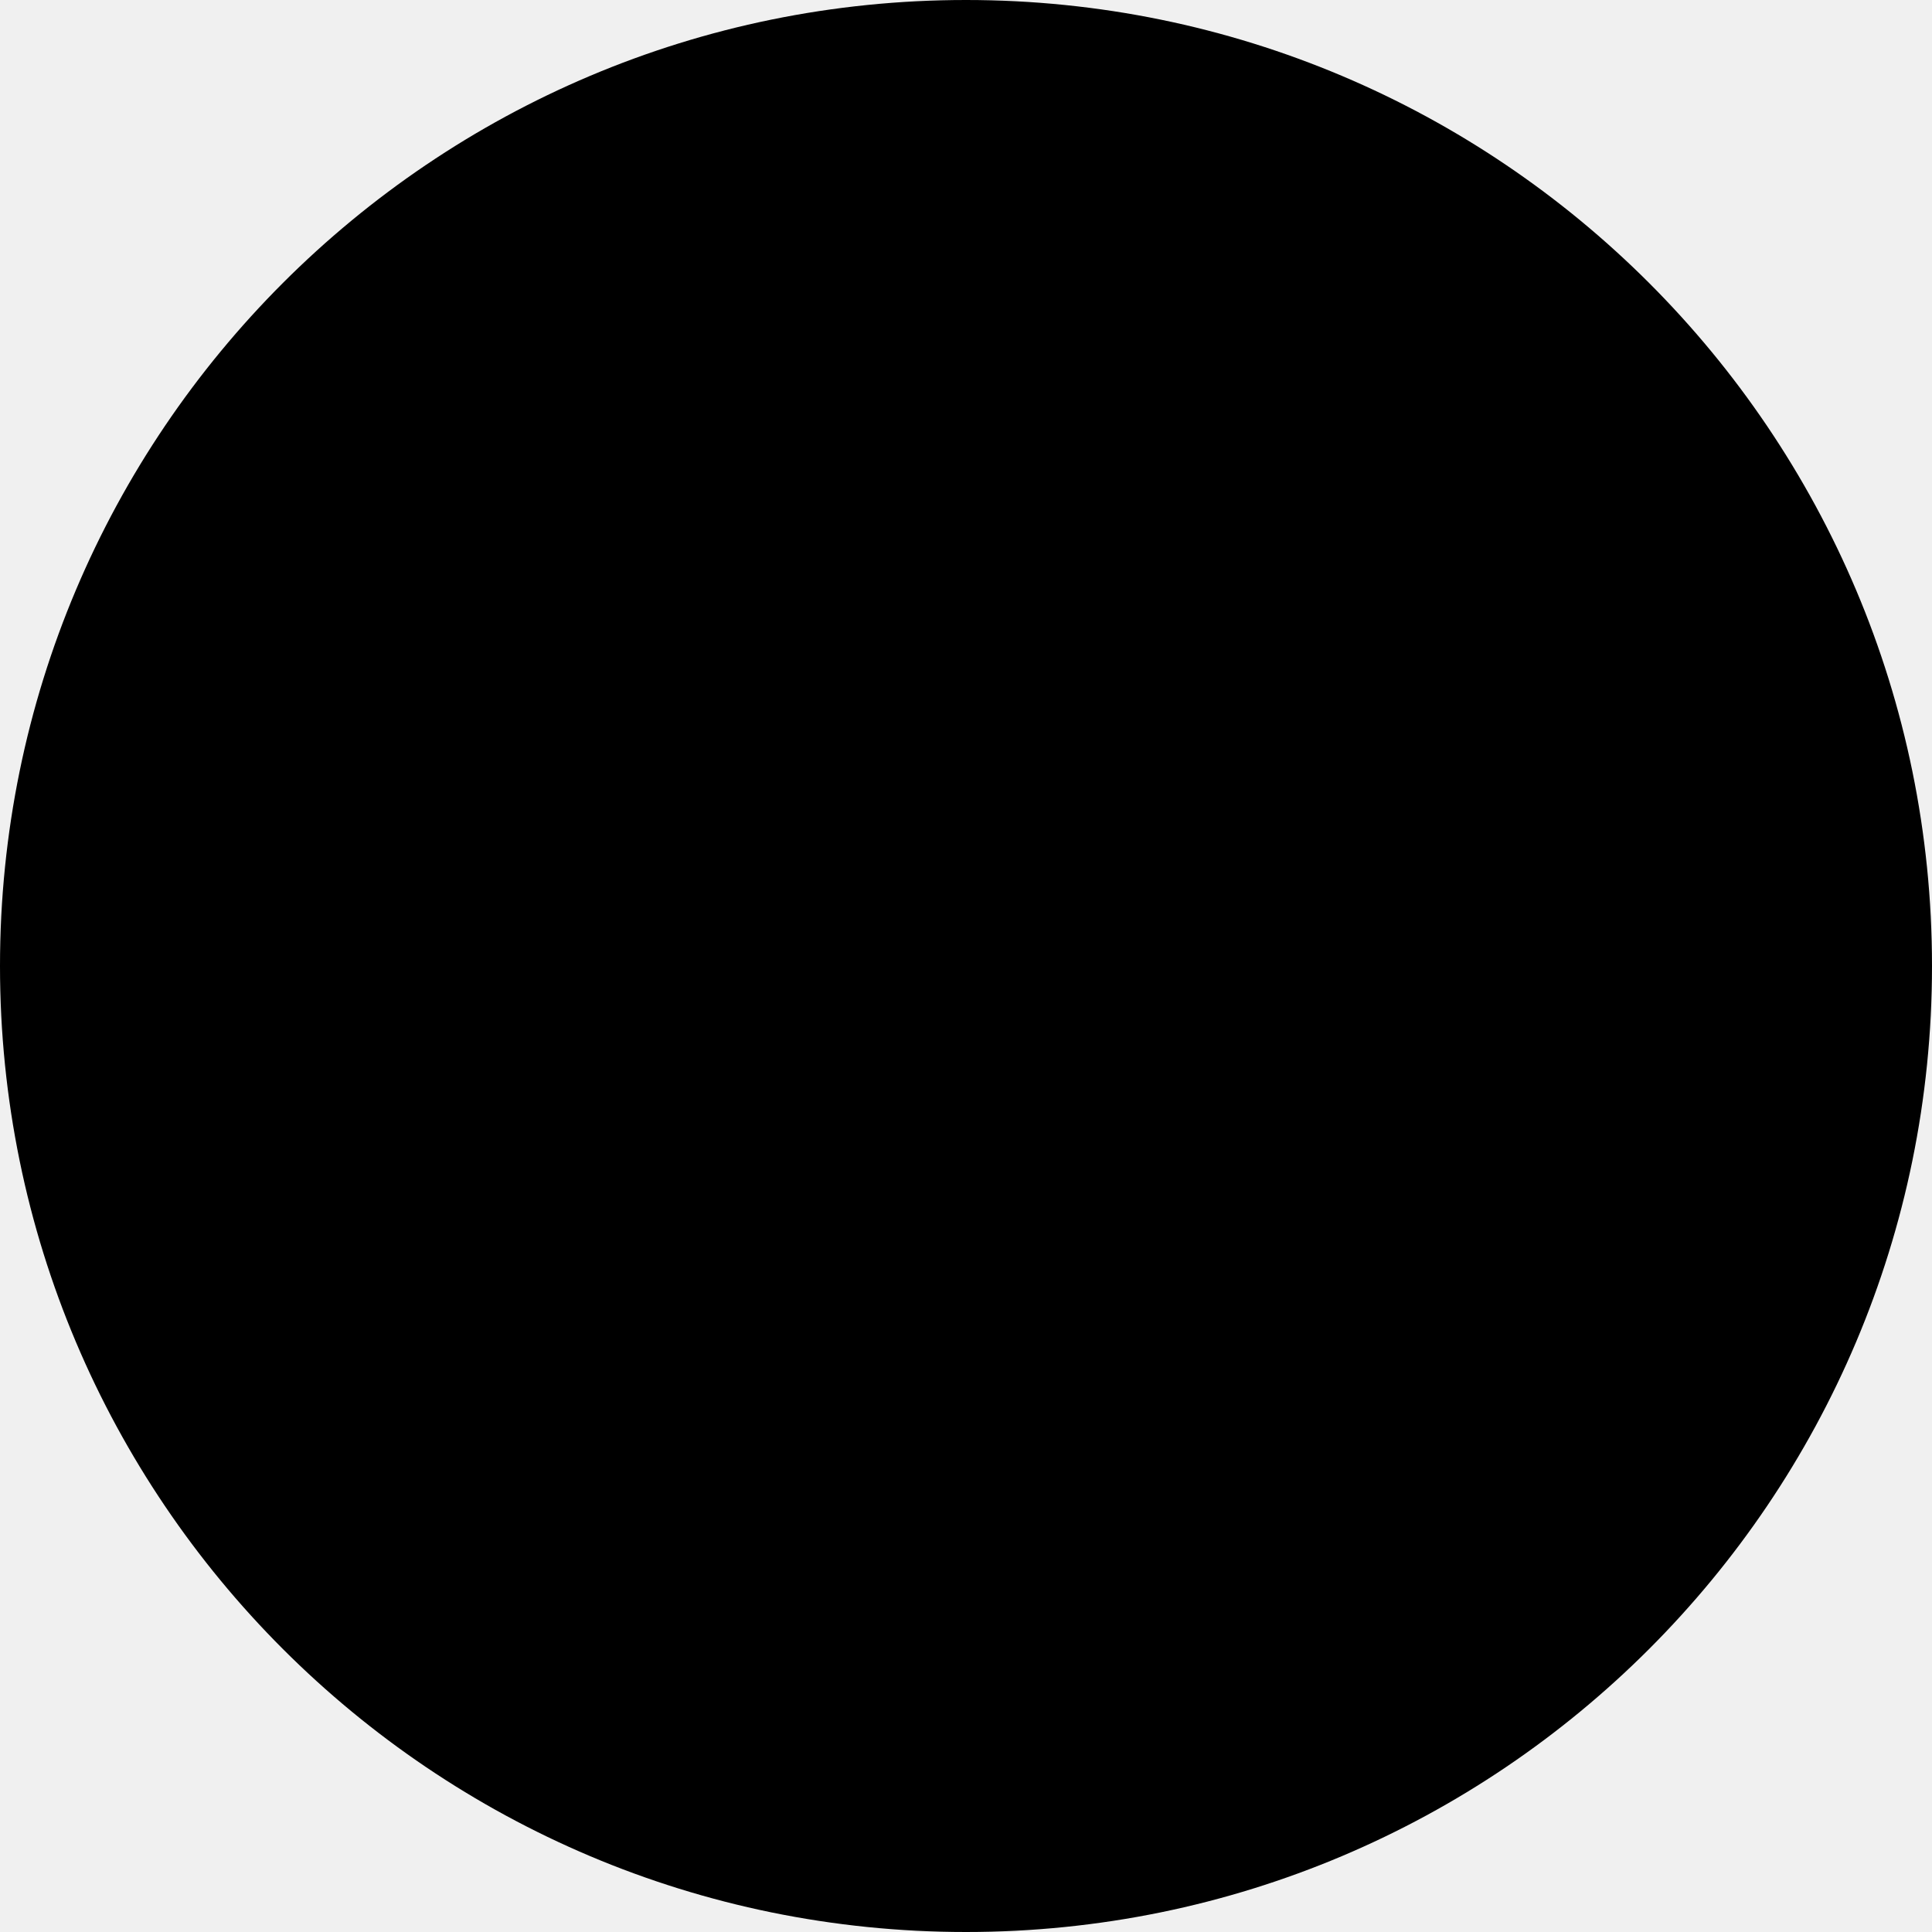
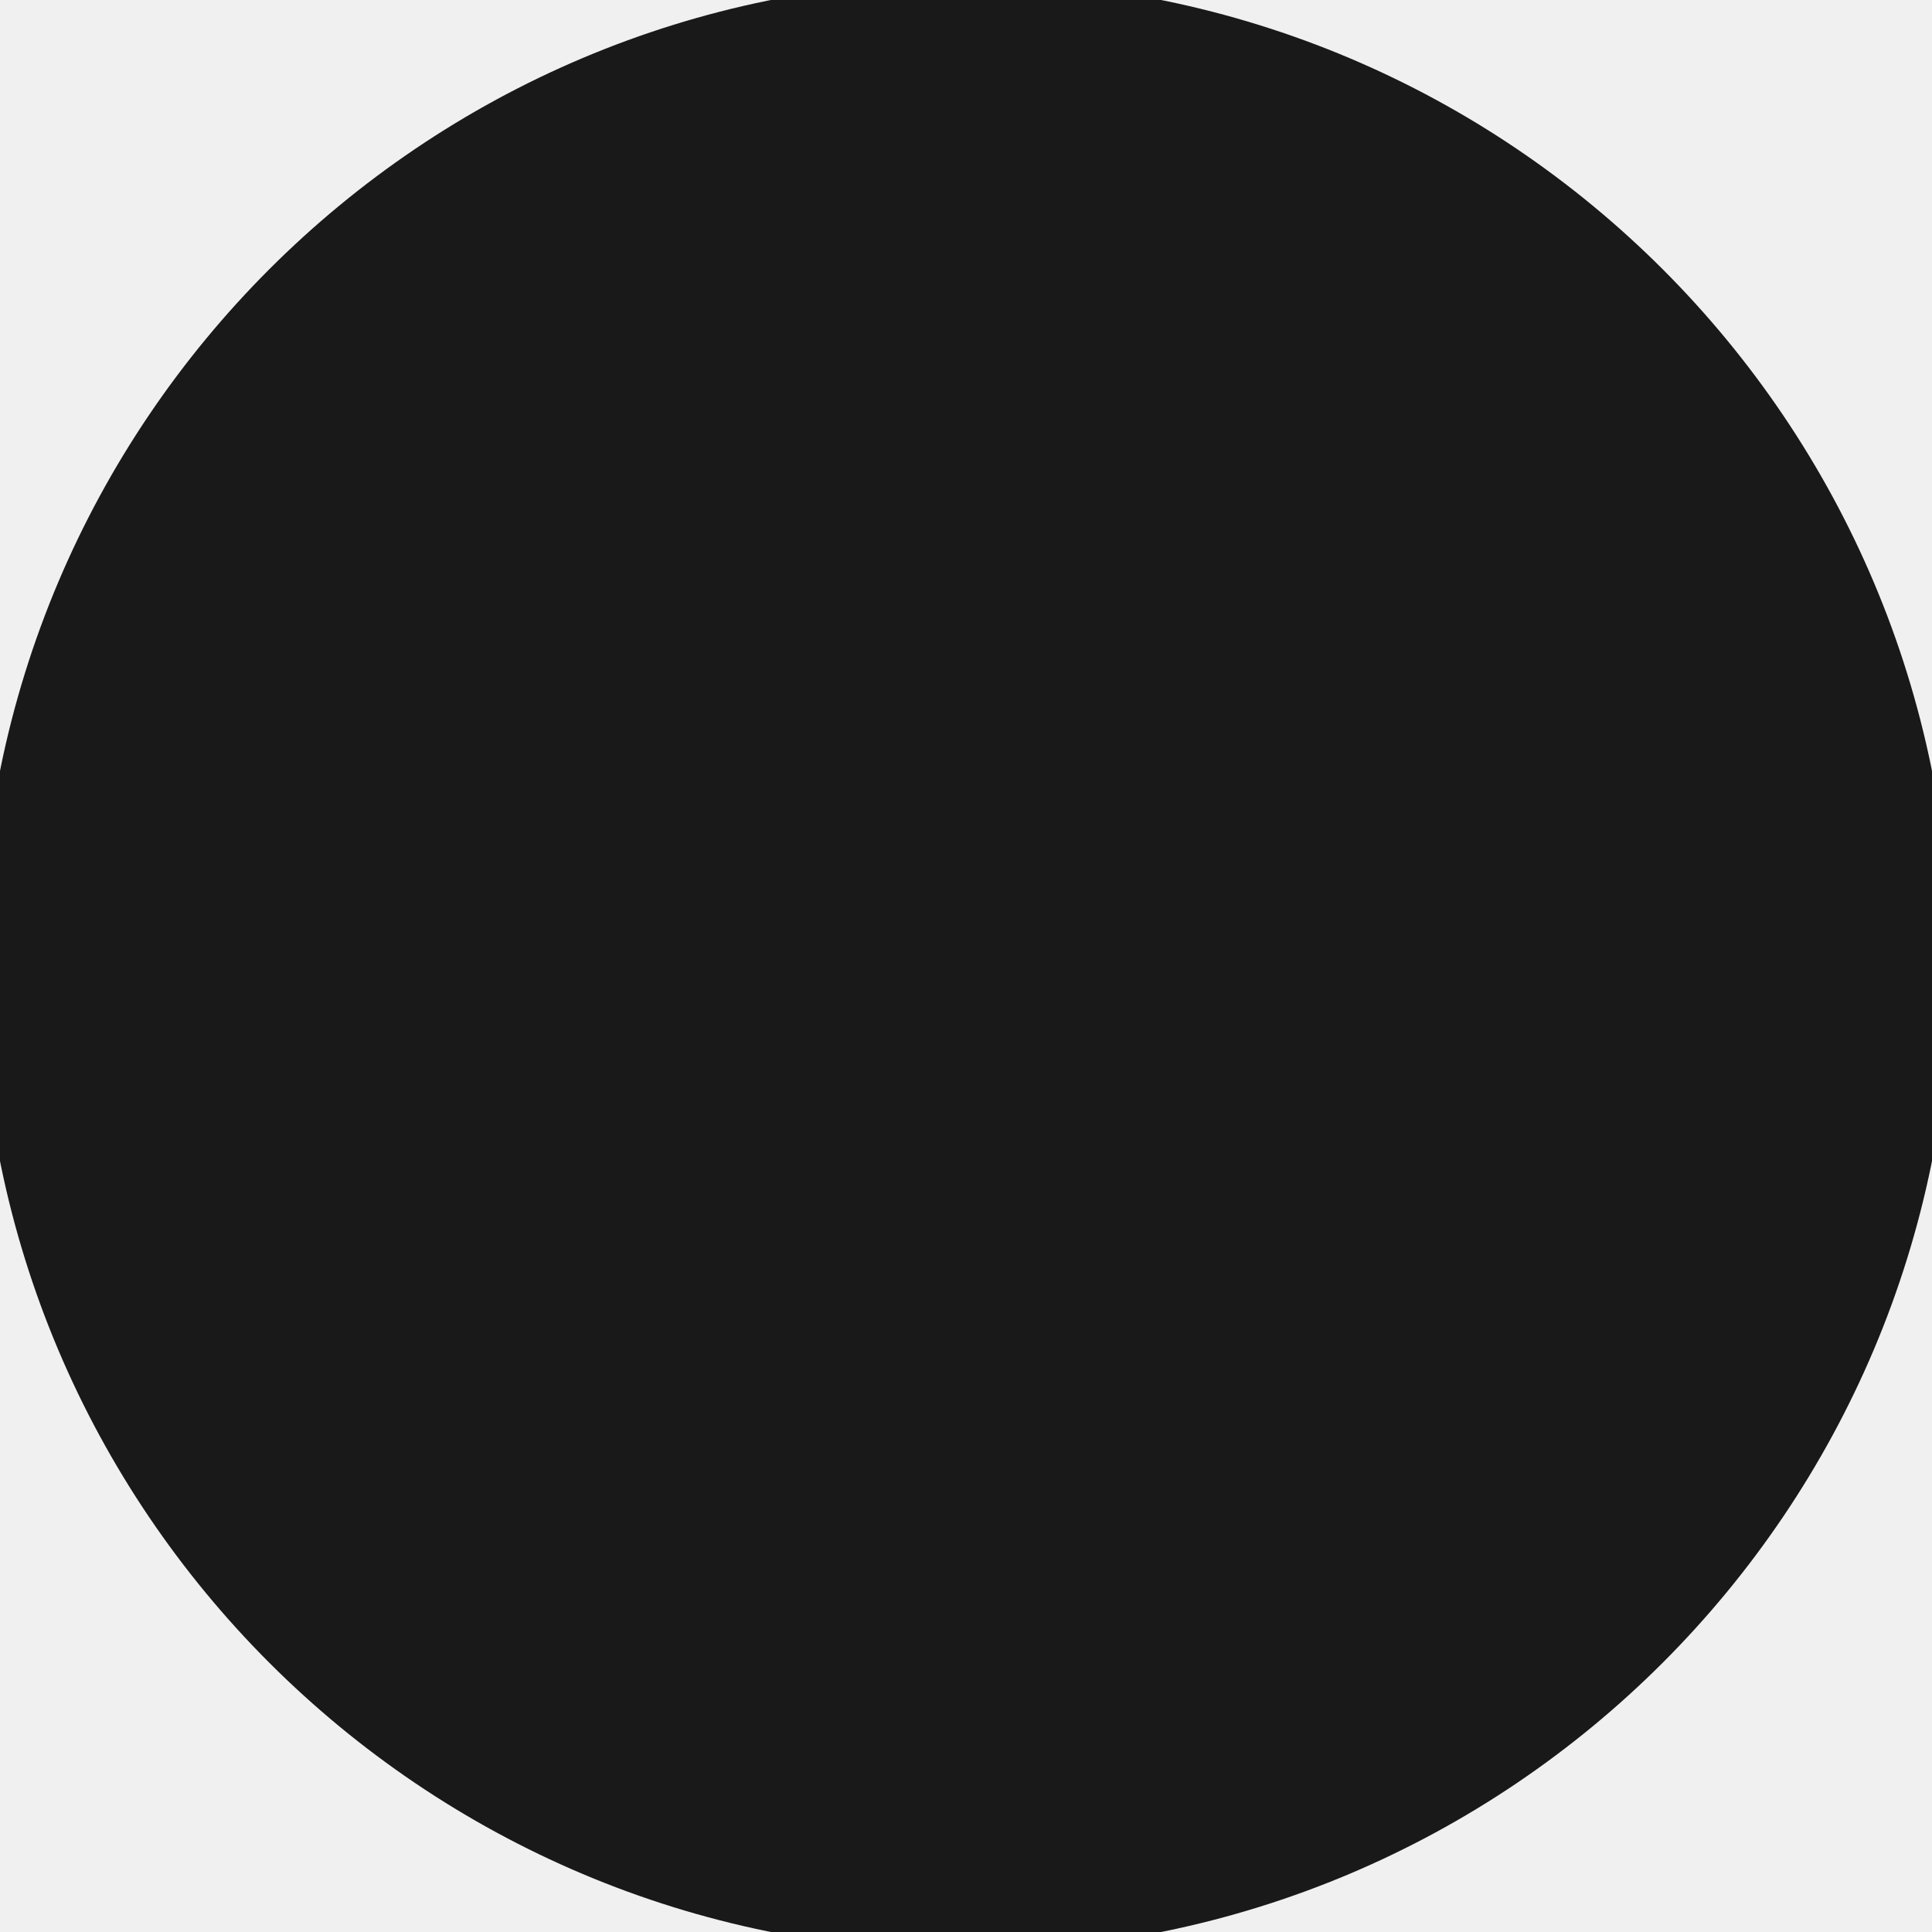
<svg xmlns="http://www.w3.org/2000/svg" version="1.1" viewBox="0 0 20 20" width="20mm" height="20mm">
  <defs>
    <marker id="arrow" viewBox="0 0 16 16" refX="8" refY="8" markerWidth="9" markerHeight="9" orient="auto-start-reverse">
-       <path d="M 0 0 L 16 8 L 0 16 z" stroke="context-stroke" fill="context-fill" />
+       <path d="M 0 0 L 16 8 L 0 16 z" stroke="none" fill="context-fill" />
    </marker>
  </defs>
-   <g>
-     <g>
-       <g>
+   <style>
+      
+         .background-fill {
+             fill: #FFFFFF;
+             stroke: none;
+         }
+          
+         .grid {
+             fill: #D8D8D8;
+             stroke: #D8D8D8;
+             stroke-width: 0.2;
+         }
+          
+         .grid-stroke {
+             fill: none;
+             stroke: #D8D8D8;
+             stroke-width: 0.2;
+         }
+          
+         .grid-fill {
+             fill: #D8D8D8;
+             stroke: none;
+         }
+          
+         .measure {
+             fill: #00CCCC;
+             stroke: #00CCCC;
+             stroke-width: 0.2;
+         }
+          
+         .measure-stroke {
+             fill: none;
+             stroke: #00CCCC;
+             stroke-width: 0.2;
+         }
+          
+         .measure-fill {
+             fill: #00CCCC;
+             stroke: none;
+         }
+          
+         .highlight {
+             fill: #FF9900;
+             stroke: #FF9900;
+             stroke-width: 0.2;
+         }
+          
+         .highlight-stroke {
+             fill: none;
+             stroke: #FF9900;
+             stroke-width: 0.2;
+         }
+          
+         .highlight-fill {
+             fill: #FF9900;
+             stroke: none;
+         }
+          
+         .entity {
+             fill: #191919;
+             stroke: #191919;
+             stroke-width: 0.4;
+         }
+          
+         .entity-stroke {
+             fill: none;
+             stroke: #191919;
+             stroke-width: 0.4;
+         }
+          
+         .entity-fill {
+             fill: #191919;
+             stroke: none;
+         }
+         
+             .active { fill-opacity: 1.0; stroke-opacity: 1.0; }
+             .inactive { fill-opacity: 0.3; stroke-opacity: 0.3; }
+         
+   </style>
+   <g class="entity">
+     <g class="entity">
+       <g class="entity">
        <circle cx="10" cy="10" r="10" />
      </g>
    </g>
  </g>
</svg>
